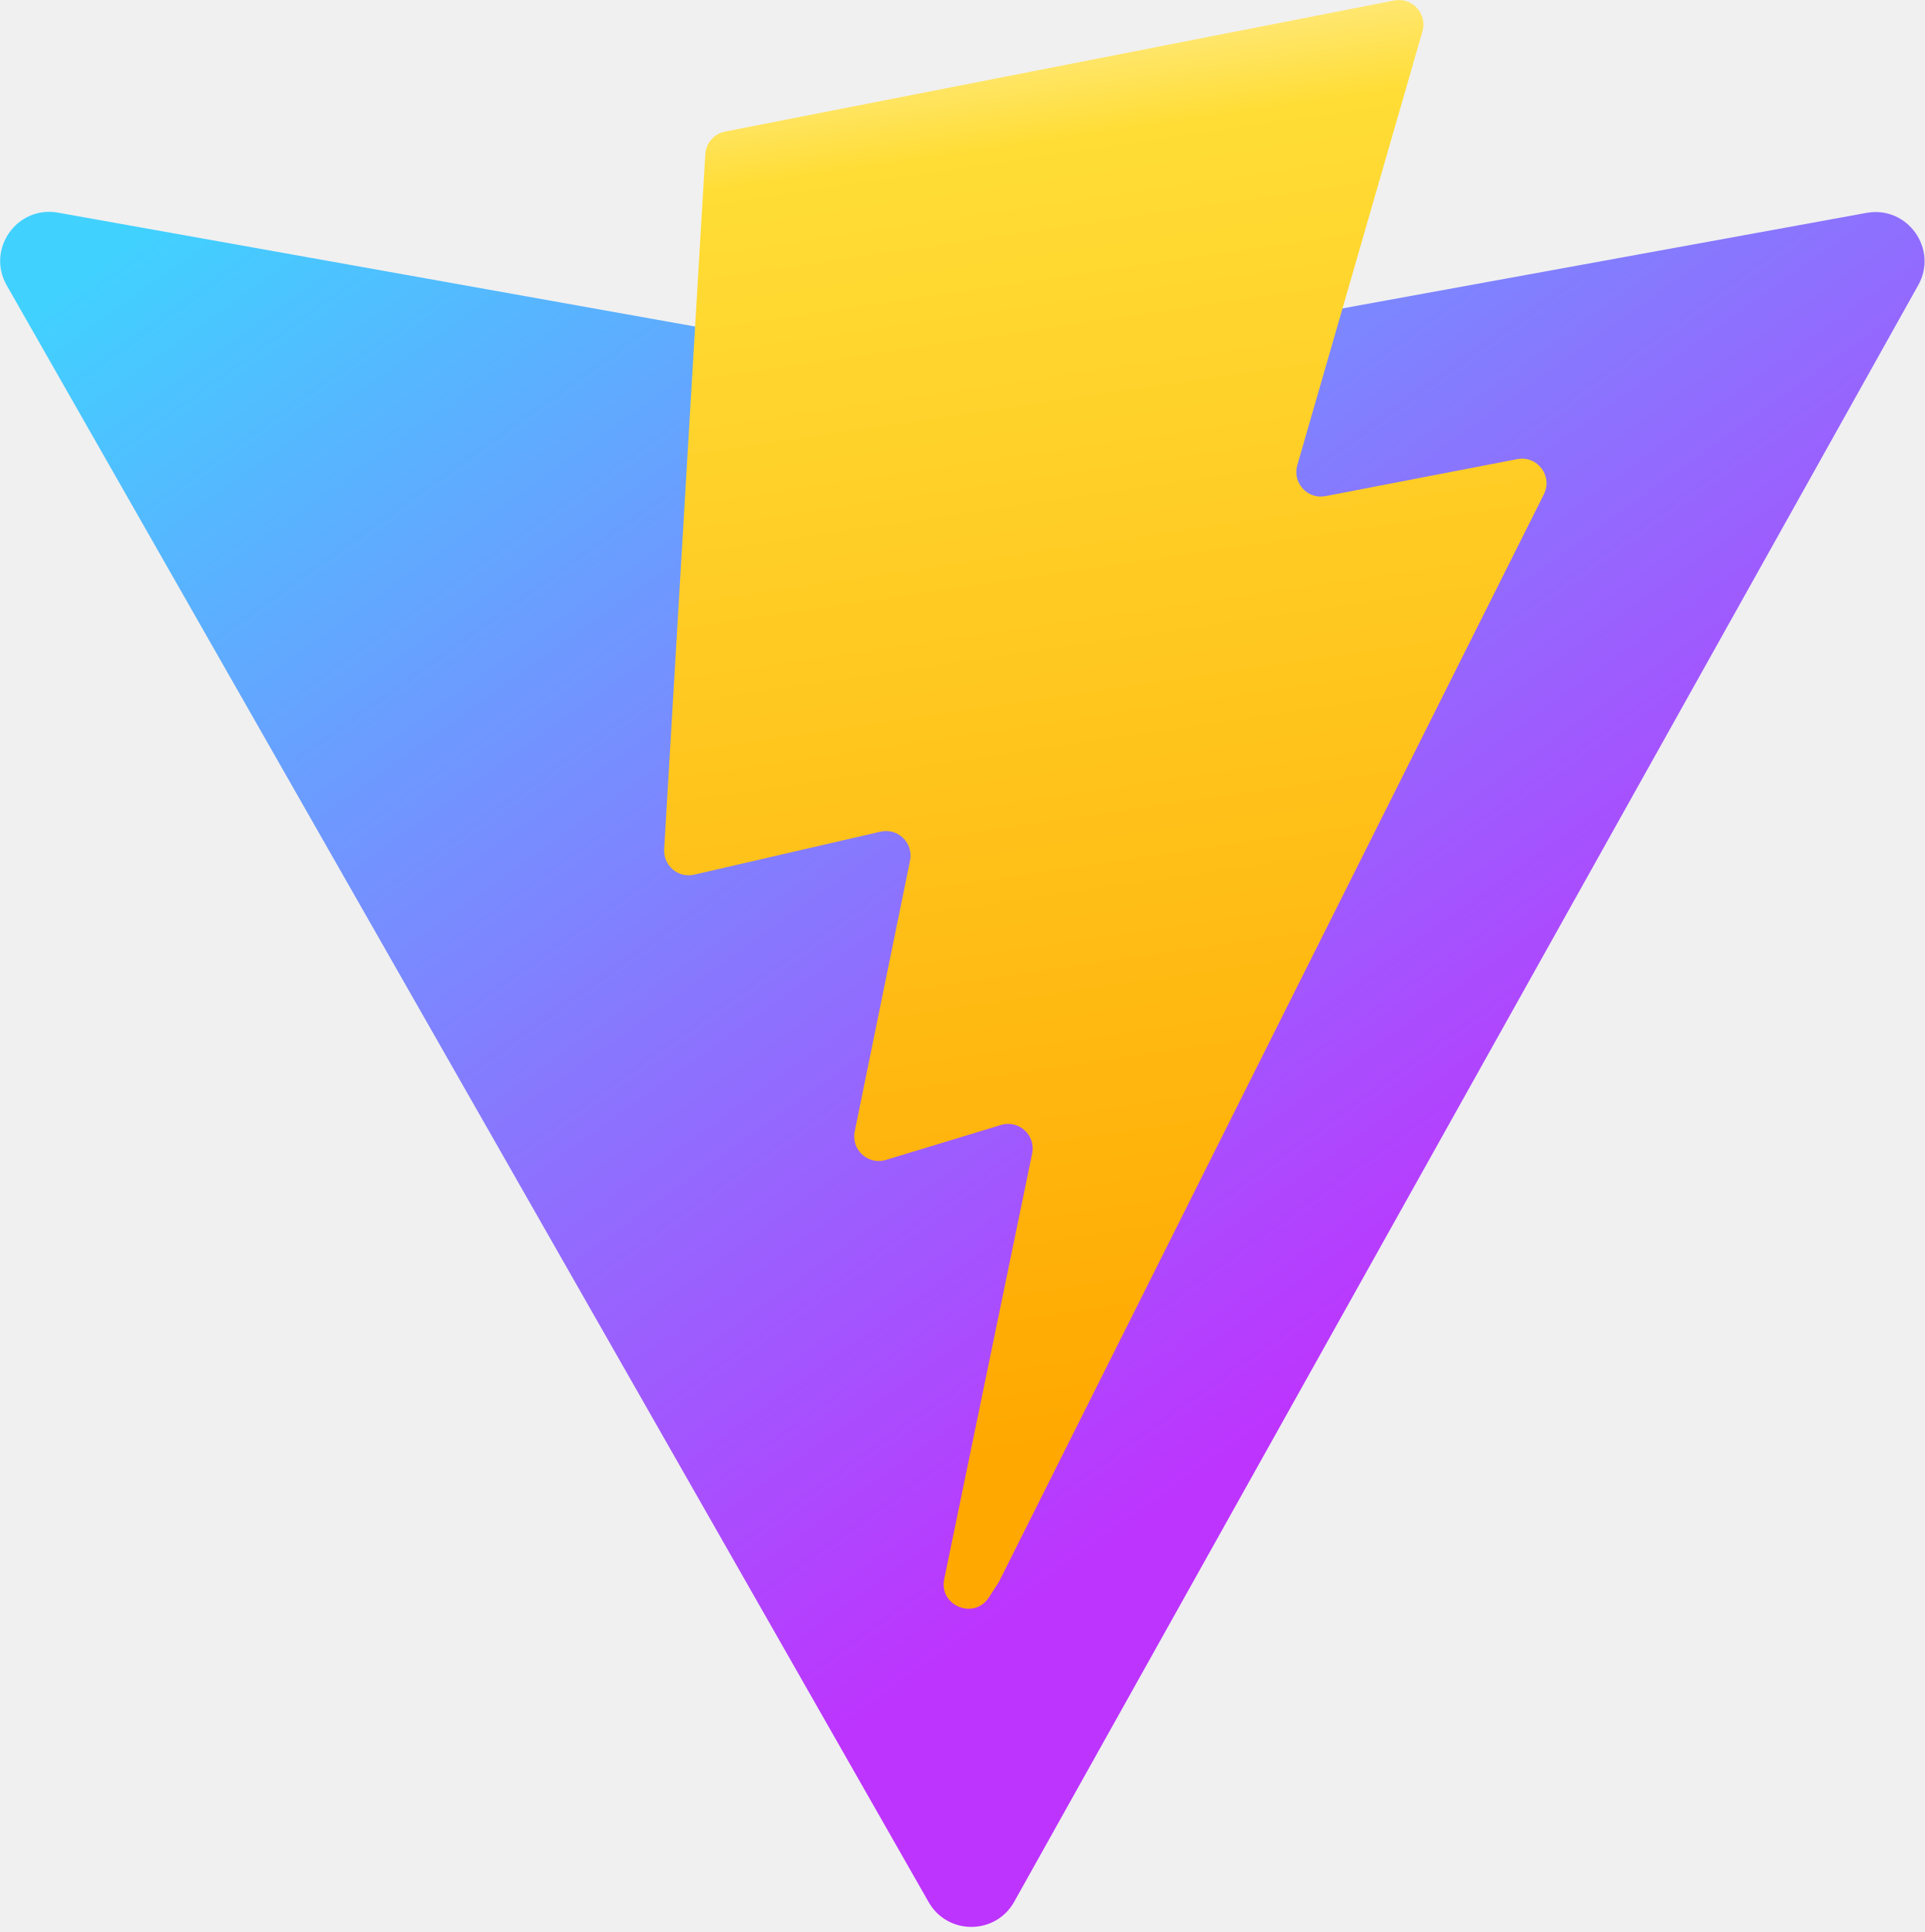
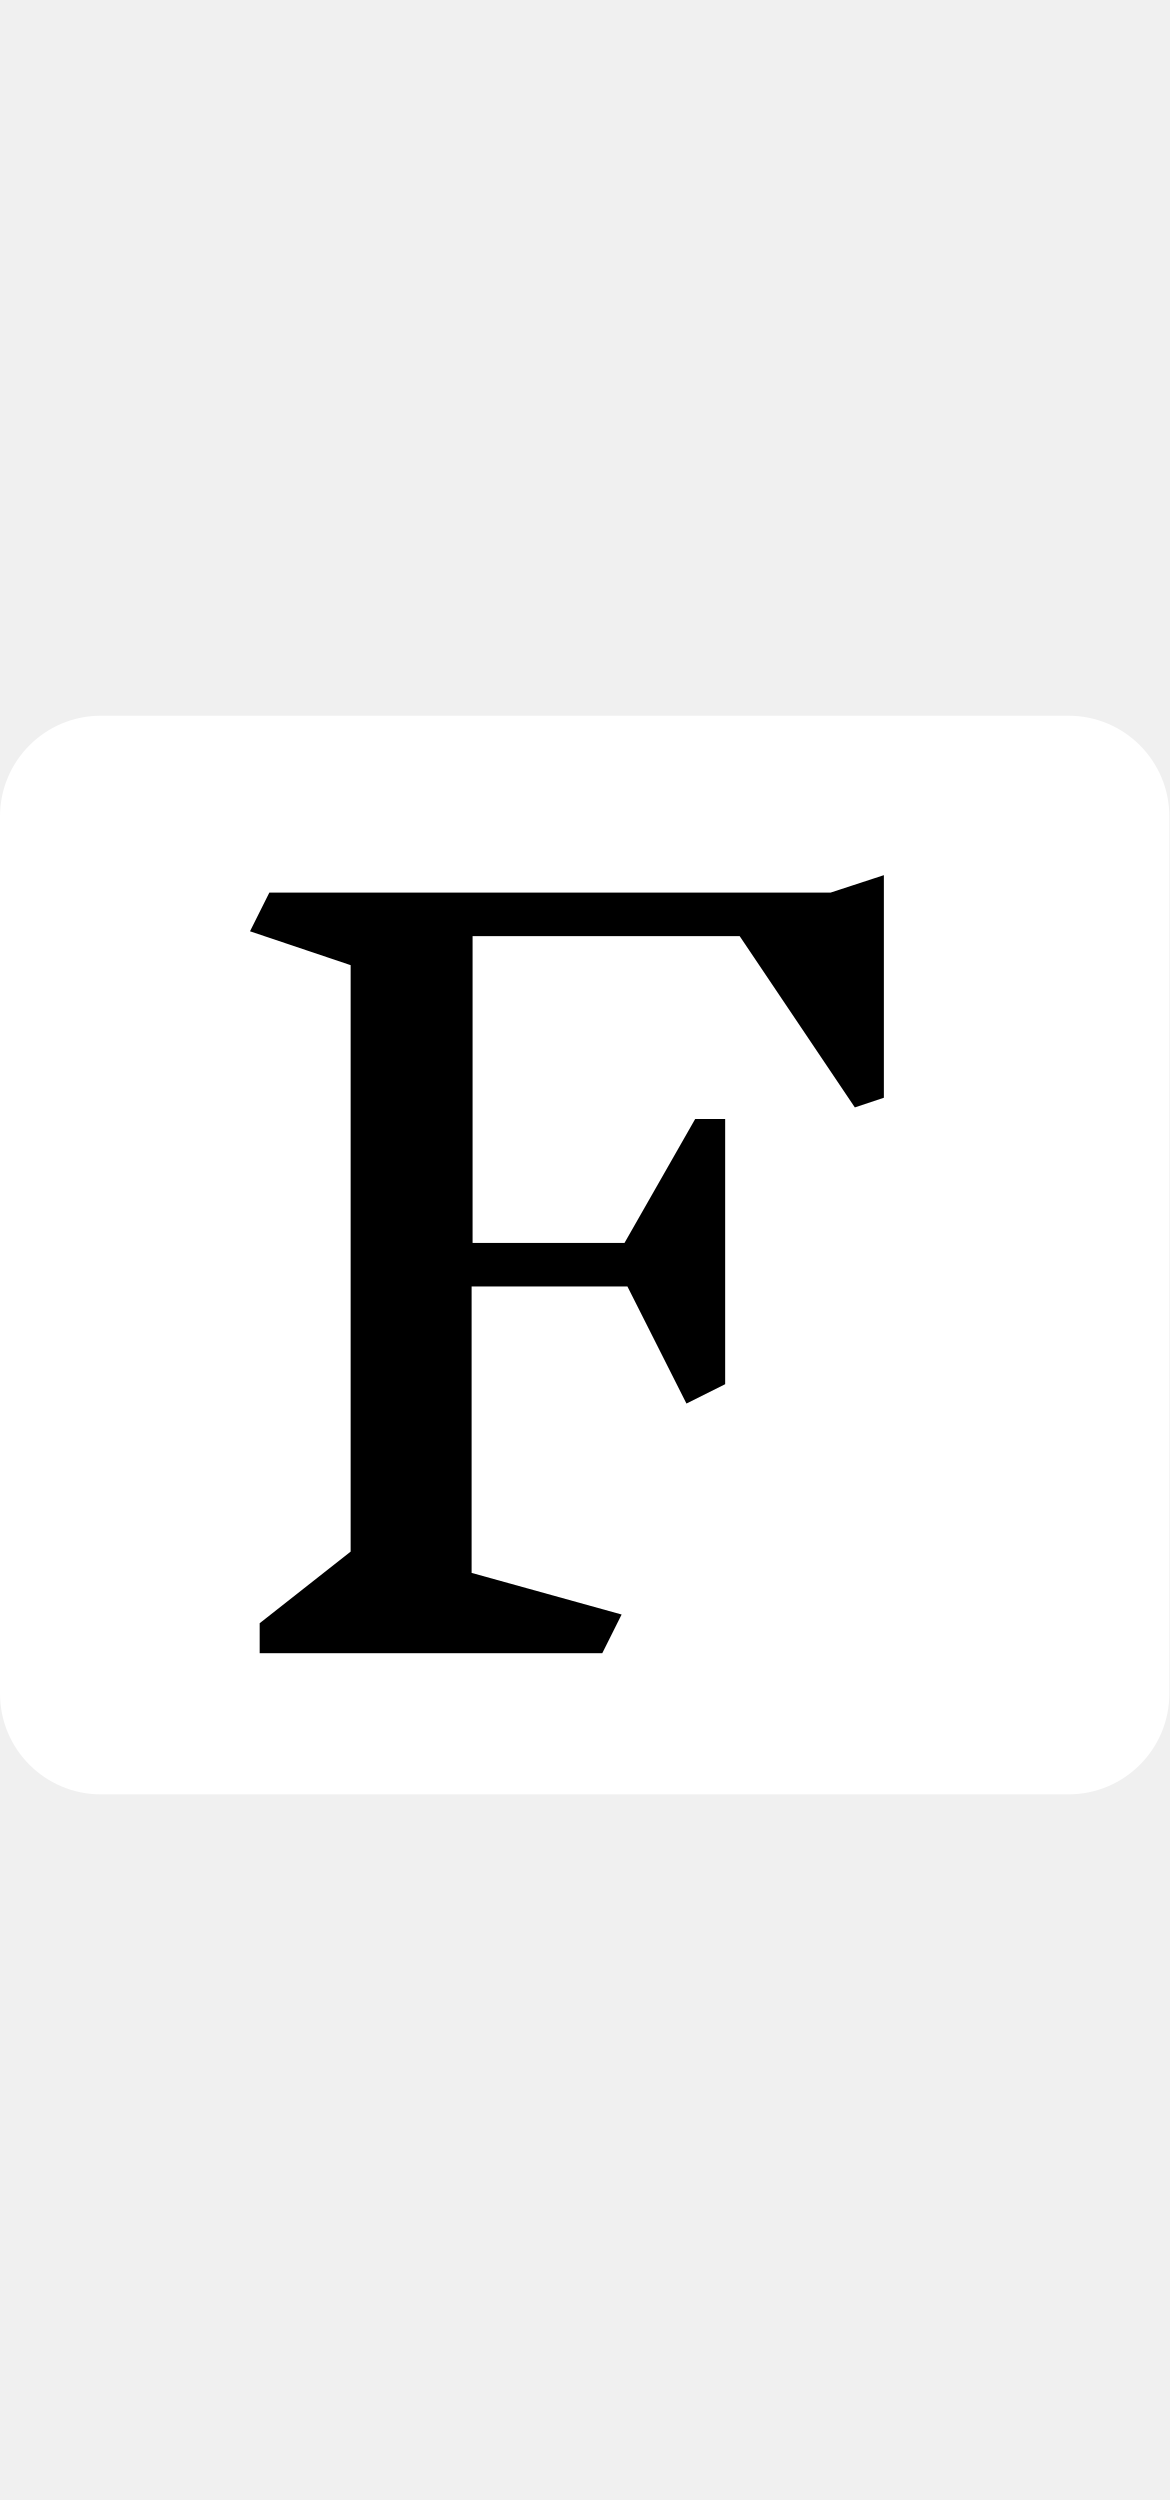
- <svg xmlns="http://www.w3.org/2000/svg" aria-hidden="true" role="img" class="iconify iconify--logos" width="31.88" height="32" preserveAspectRatio="xMidYMid meet" viewBox="0 0 256 257">
-   <defs>
-     <linearGradient id="IconifyId1813088fe1fbc01fb466" x1="-.828%" x2="57.636%" y1="7.652%" y2="78.411%">
-       <stop offset="0%" stop-color="#41D1FF" />
-       <stop offset="100%" stop-color="#BD34FE" />
-     </linearGradient>
-     <linearGradient id="IconifyId1813088fe1fbc01fb467" x1="43.376%" x2="50.316%" y1="2.242%" y2="89.03%">
-       <stop offset="0%" stop-color="#FFEA83" />
-       <stop offset="8.333%" stop-color="#FFDD35" />
-       <stop offset="100%" stop-color="#FFA800" />
-     </linearGradient>
-   </defs>
-   <path fill="url(#IconifyId1813088fe1fbc01fb466)" d="M255.153 37.938L134.897 252.976c-2.483 4.44-8.862 4.466-11.382.048L.875 37.958c-2.746-4.814 1.371-10.646 6.827-9.67l120.385 21.517a6.537 6.537 0 0 0 2.322-.004l117.867-21.483c5.438-.991 9.574 4.796 6.877 9.62Z" />
-   <path fill="url(#IconifyId1813088fe1fbc01fb467)" d="M185.432.063L96.44 17.501a3.268 3.268 0 0 0-2.634 3.014l-5.474 92.456a3.268 3.268 0 0 0 3.997 3.378l24.777-5.718c2.318-.535 4.413 1.507 3.936 3.838l-7.361 36.047c-.495 2.426 1.782 4.5 4.151 3.78l15.304-4.649c2.372-.72 4.652 1.36 4.15 3.788l-11.698 56.621c-.732 3.542 3.979 5.473 5.943 2.437l1.313-2.028l72.516-144.72c1.215-2.423-.88-5.186-3.54-4.672l-25.505 4.922c-2.396.462-4.435-1.77-3.759-4.114l16.646-57.705c.677-2.35-1.37-4.583-3.769-4.113Z" />
+ <svg xmlns="http://www.w3.org/2000/svg" width="116" height="248" viewBox="0 0 116 248" fill="none">
+   <rect y="71" width="116" height="107" rx="10" fill="white" />
+   <path d="M87.68 108.896L84.8 109.856L73.376 92.864H46.88V123.296H61.952L68.96 111.008H71.936V137.312L68.096 139.232L62.24 127.616H46.784V156.032L61.664 160.16L59.744 164H25.76V161.024L34.784 153.92V95.744L24.8 92.384L26.72 88.544H82.4L87.68 86.816V108.896Z" fill="black" />
</svg>
